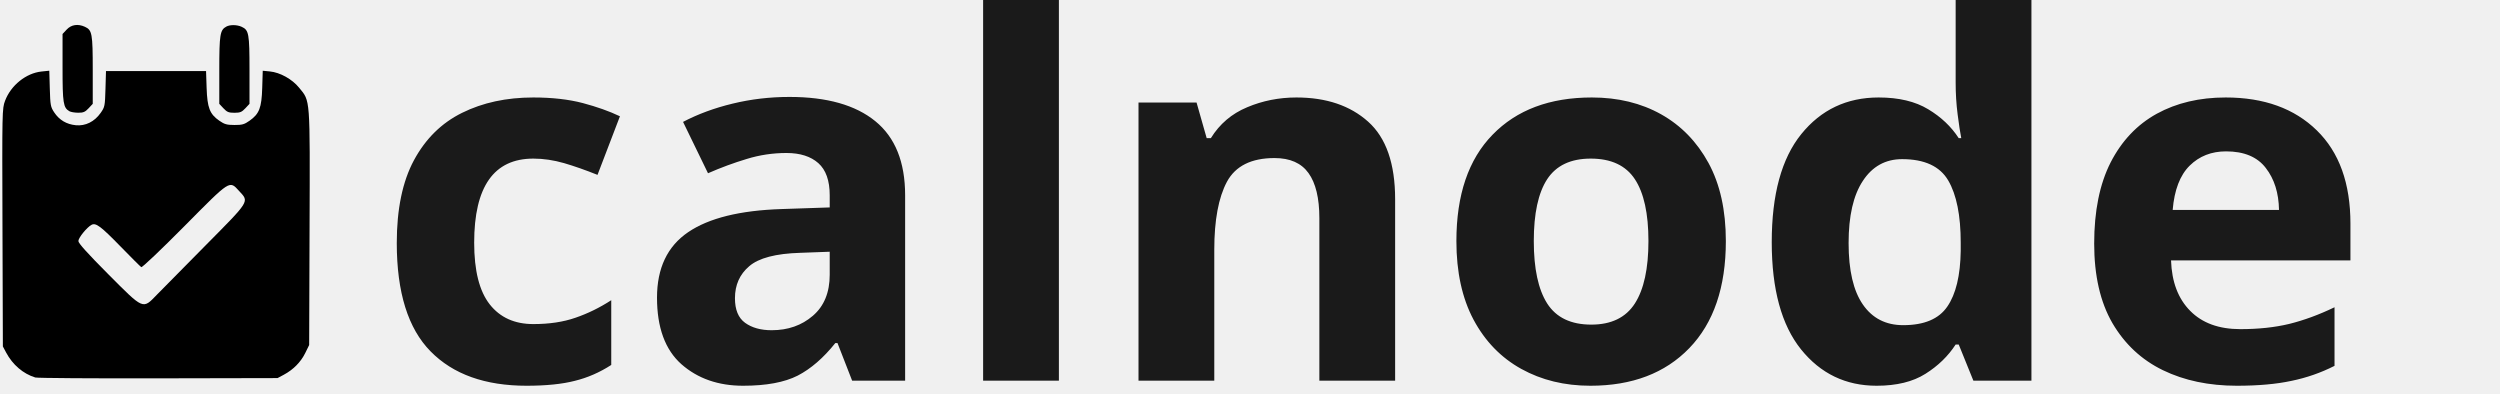
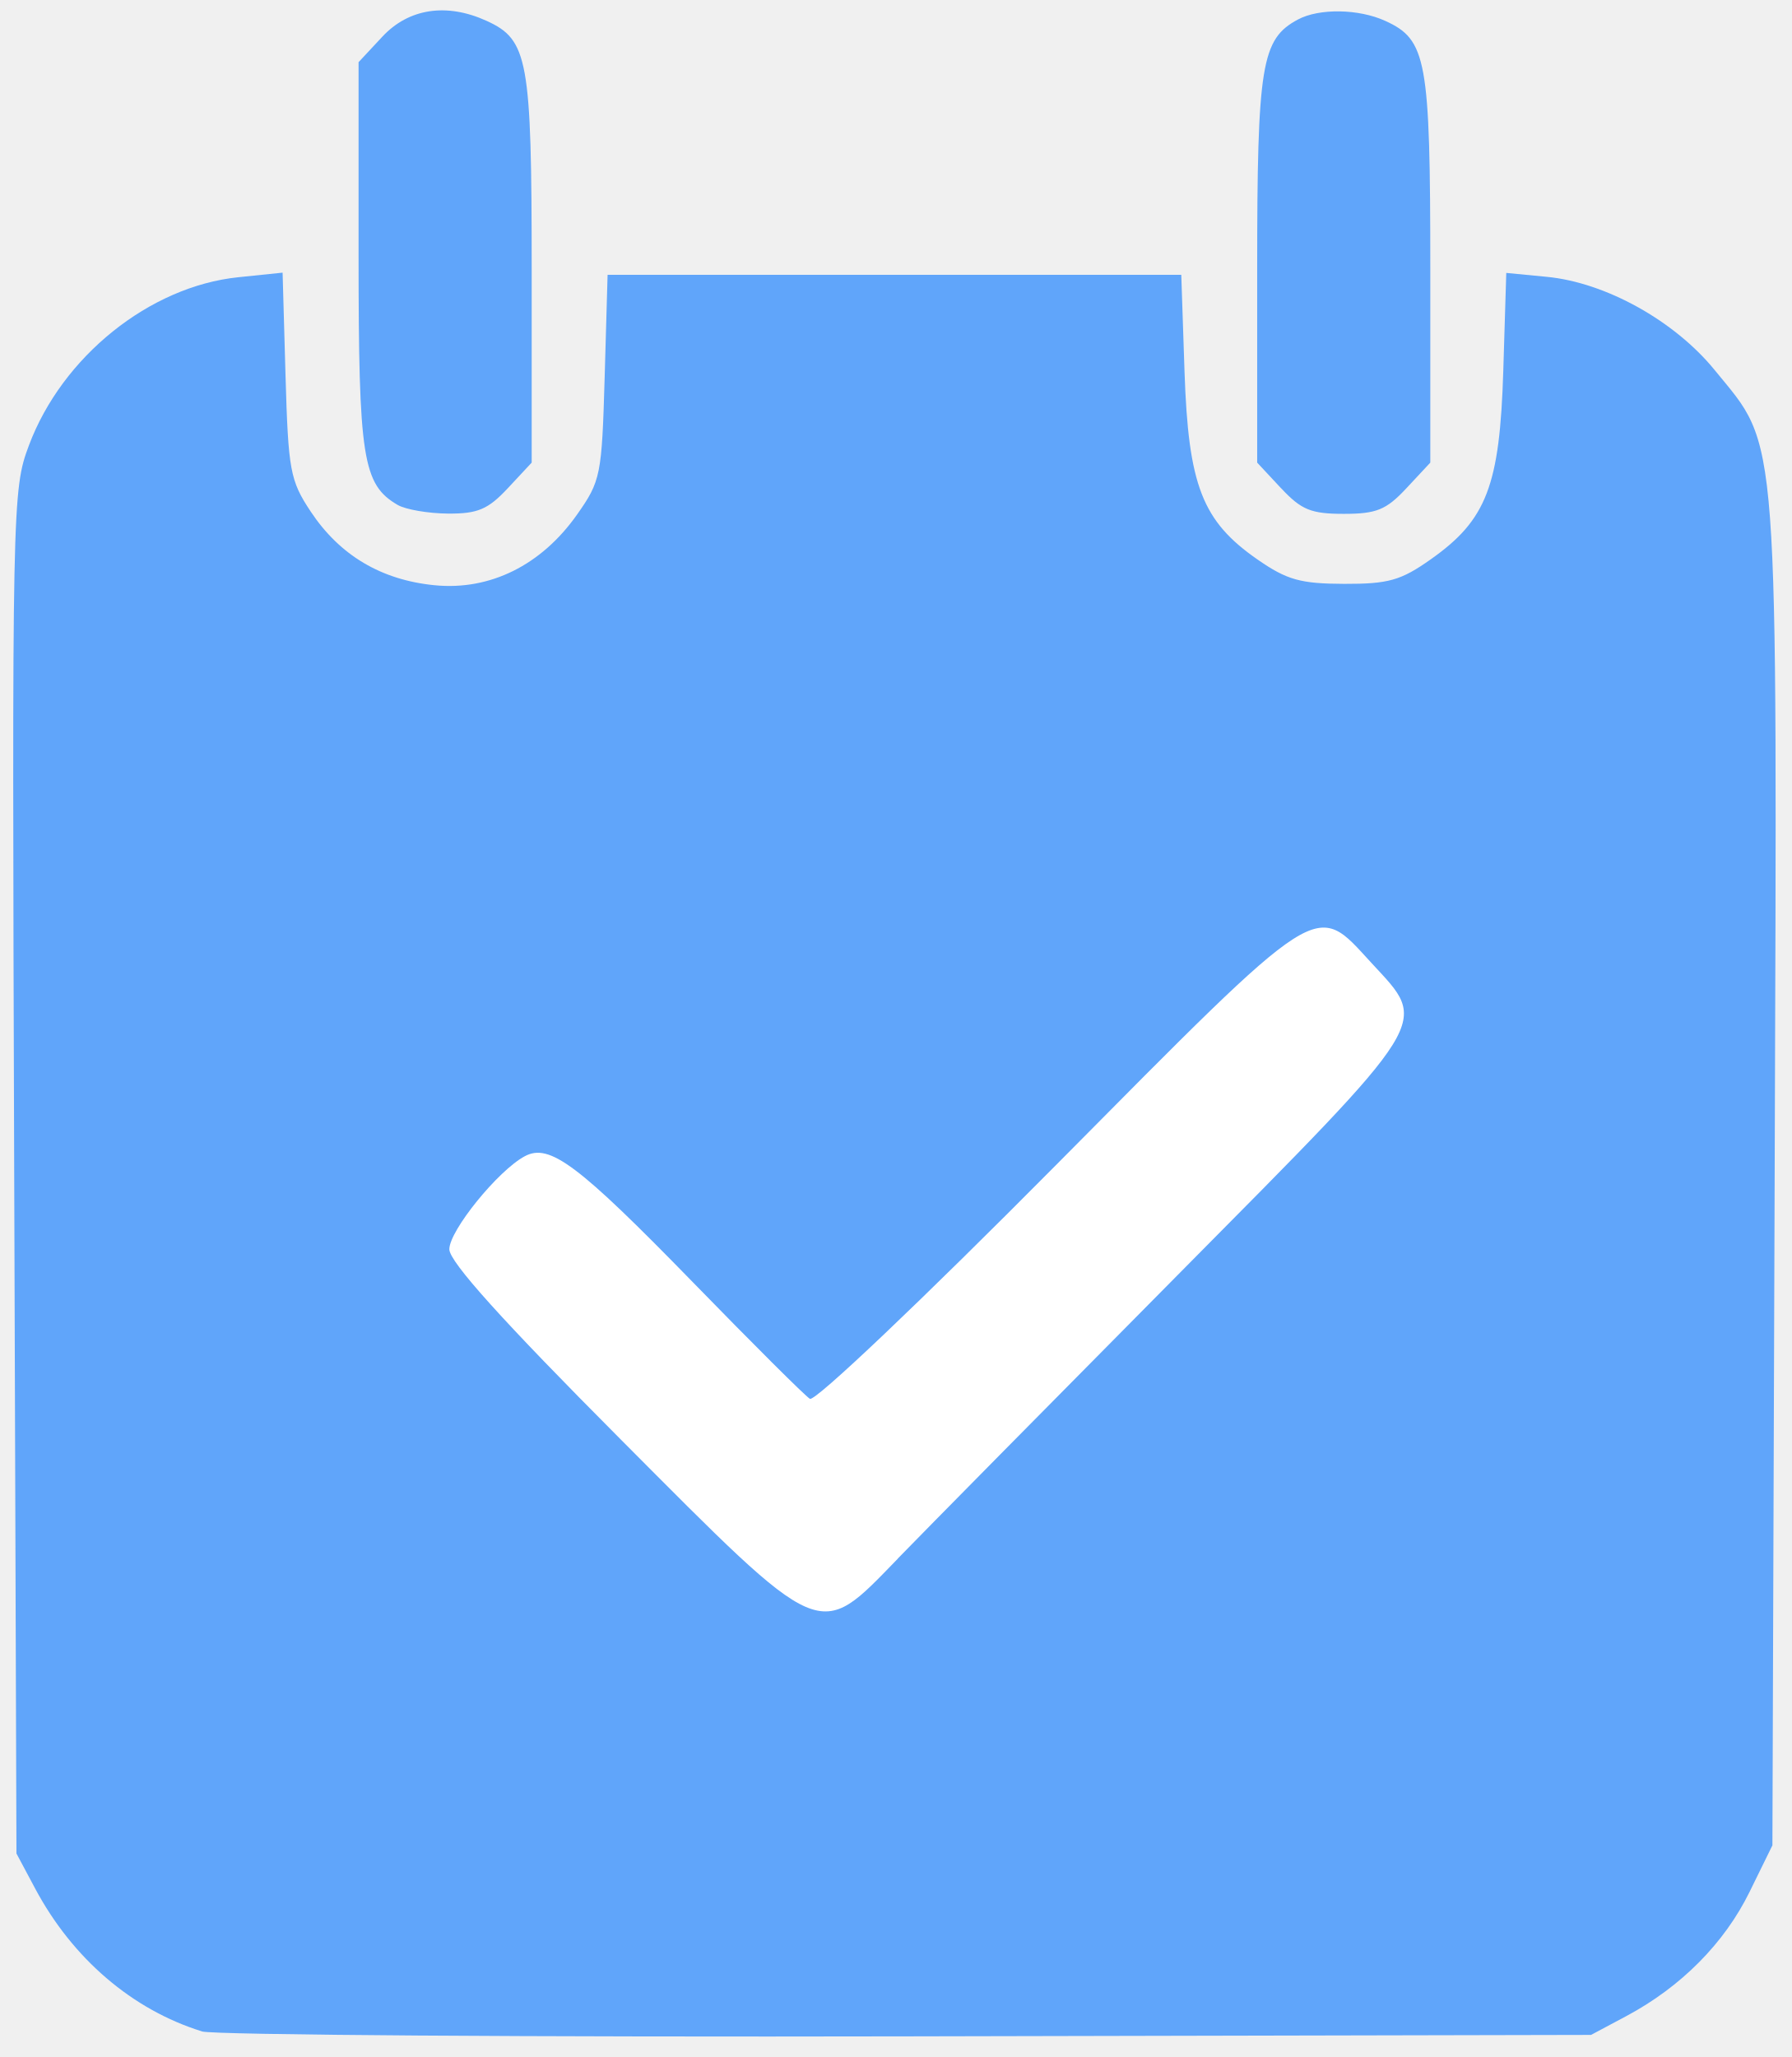
- <svg xmlns="http://www.w3.org/2000/svg" version="1.1" id="svg1" width="216" height="34" viewBox="0 0 216 34">
-   <defs id="defs1">
-     <rect x="428.508" y="435.089" width="42.412" height="46.068" id="rect2" />
-   </defs>
-   <g id="g1">
-     <path style="fill:#000000;stroke-width:0.124" d="m 3.044,32.614 c -1.047,-0.324 -1.949,-1.096 -2.511,-2.147 l -0.285,-0.534 -0.034,-10.269 c -0.033,-10.1 -0.03,-10.28 0.222,-10.952 C 0.937,7.374 2.254,6.316 3.592,6.178 l 0.667,-0.069 0.044,1.547 c 0.041,1.432 0.069,1.585 0.378,2.051 0.438,0.661 1.064,1.034 1.87,1.113 0.834,0.082 1.609,-0.303 2.145,-1.064 0.358,-0.508 0.374,-0.591 0.417,-2.072 l 0.044,-1.542 h 4.323 4.323 l 0.049,1.46 c 0.058,1.715 0.267,2.253 1.103,2.832 0.441,0.306 0.646,0.363 1.303,0.365 0.667,0.002 0.855,-0.051 1.307,-0.371 0.84,-0.593 1.038,-1.109 1.091,-2.841 l 0.045,-1.474 0.611,0.059 c 0.885,0.085 1.923,0.661 2.529,1.404 0.981,1.203 0.943,0.703 0.905,12.112 l -0.034,10.122 -0.345,0.703 c -0.379,0.772 -1.032,1.43 -1.854,1.869 l -0.534,0.285 -10.312,0.022 c -5.672,0.012 -10.452,-0.021 -10.623,-0.074 z m 10.486,-7.125 c 0.417,-0.429 2.309,-2.346 4.205,-4.26 3.894,-3.932 3.799,-3.779 2.935,-4.716 -0.863,-0.937 -0.71,-1.035 -4.757,3.047 -2.018,2.035 -3.631,3.568 -3.707,3.521 -0.074,-0.045 -0.865,-0.834 -1.759,-1.752 -1.737,-1.783 -2.165,-2.104 -2.538,-1.904 -0.403,0.215 -1.137,1.121 -1.137,1.402 0,0.188 0.793,1.069 2.574,2.857 3.086,3.099 2.974,3.051 4.185,1.806 z M 5.994,9.61 C 5.466,9.302 5.404,8.908 5.404,5.85 v -2.913 l 0.36,-0.386 c 0.397,-0.425 0.968,-0.511 1.569,-0.237 0.626,0.285 0.68,0.581 0.68,3.746 V 8.972 l -0.36,0.386 c -0.298,0.319 -0.454,0.385 -0.901,0.382 -0.297,-0.002 -0.638,-0.061 -0.758,-0.13 z m 13.313,-0.252 -0.36,-0.386 V 6.06 c 0,-3.086 0.063,-3.471 0.614,-3.766 0.32,-0.171 0.915,-0.162 1.315,0.02 0.626,0.285 0.68,0.581 0.68,3.746 V 8.972 l -0.36,0.386 c -0.304,0.326 -0.451,0.386 -0.944,0.386 -0.493,0 -0.64,-0.06 -0.944,-0.386 z" id="path1" />
-     <text xml:space="preserve" style="font-weight:600;font-size:44.015px;font-family:'IBM Plex Serif';-inkscape-font-specification:'IBM Plex Serif Semi-Bold';text-align:start;writing-mode:lr-tb;direction:ltr;text-anchor:start;fill:#1a1a1a;stroke-width:3.668" x="32.295" y="32.893" id="text1">
-       <tspan id="tspan1" x="32.295" y="32.893" style="font-style:normal;font-variant:normal;font-weight:bold;font-stretch:normal;font-family:Poppins;-inkscape-font-specification:'Poppins Bold';stroke-width:3.668">calnode </tspan>
-     </text>
-     <text xml:space="preserve" id="text2" style="font-weight:600;font-family:'IBM Plex Serif';-inkscape-font-specification:'IBM Plex Serif Semi-Bold';text-align:start;writing-mode:lr-tb;direction:ltr;white-space:pre;shape-inside:url(#rect2);display:inline;fill:#1a1a1a" />
-     <text xml:space="preserve" style="font-weight:600;font-family:'IBM Plex Serif';-inkscape-font-specification:'IBM Plex Serif Semi-Bold';text-align:start;writing-mode:lr-tb;direction:ltr;text-anchor:start;fill:#1a1a1a" x="485.913" y="455.794" id="text3">
-       <tspan id="tspan3" x="485.913" y="455.794" />
-     </text>
-     <text xml:space="preserve" style="font-weight:600;font-family:'IBM Plex Serif';-inkscape-font-specification:'IBM Plex Serif Semi-Bold';text-align:start;writing-mode:lr-tb;direction:ltr;text-anchor:start;fill:#1a1a1a" x="458.767" y="468.591" id="text4">
-       <tspan id="tspan4" x="458.767" y="468.591" />
-     </text>
-   </g>
+ <svg xmlns="http://www.w3.org/2000/svg" viewBox="0 0 27 31">
+   <path fill="#60a5fa" d="m 3.044,30.614 c -1.047,-0.324 -1.949,-1.096 -2.511,-2.147 l -0.285,-0.534 -0.034,-10.269 c -0.033,-10.1 -0.03,-10.28 0.222,-10.952 C 0.937,5.374 2.254,4.316 3.592,4.178 l 0.667,-0.069 0.044,1.547 c 0.041,1.432 0.069,1.585 0.378,2.051 0.438,0.661 1.064,1.034 1.87,1.113 0.834,0.082 1.609,-0.303 2.145,-1.064 0.358,-0.508 0.374,-0.591 0.417,-2.072 l 0.044,-1.542 h 4.323 4.323 l 0.049,1.46 c 0.058,1.715 0.267,2.253 1.103,2.832 0.441,0.306 0.646,0.363 1.303,0.365 0.667,0.002 0.855,-0.051 1.307,-0.371 0.84,-0.593 1.038,-1.109 1.091,-2.841 l 0.045,-1.474 0.611,0.059 c 0.885,0.085 1.923,0.661 2.529,1.404 0.981,1.203 0.943,0.703 0.905,12.112 l -0.034,10.122 -0.345,0.703 c -0.379,0.772 -1.032,1.43 -1.854,1.869 l -0.534,0.285 -10.312,0.022 c -5.672,0.012 -10.452,-0.021 -10.623,-0.074 z M 5.994,7.61 C 5.466,7.302 5.404,6.908 5.404,3.85 v -2.913 l 0.36,-0.386 c 0.397,-0.425 0.968,-0.511 1.569,-0.237 0.626,0.285 0.68,0.581 0.68,3.746 V 6.972 l -0.36,0.386 c -0.298,0.319 -0.454,0.385 -0.901,0.382 -0.297,-0.002 -0.638,-0.061 -0.758,-0.13 z m 13.313,-0.252 -0.36,-0.386 V 4.06 c 0,-3.086 0.063,-3.471 0.614,-3.766 0.32,-0.171 0.915,-0.162 1.315,0.02 0.626,0.285 0.68,0.581 0.68,3.746 V 6.972 l -0.36,0.386 c -0.304,0.326 -0.451,0.386 -0.944,0.386 -0.493,0 -0.64,-0.06 -0.944,-0.386 z" />
+   <path fill="#ffffff" d="M 13.53,23.489 c 0.417,-0.429 2.309,-2.346 4.205,-4.26 3.894,-3.932 3.799,-3.779 2.935,-4.716 -0.863,-0.937 -0.71,-1.035 -4.757,3.047 -2.018,2.035 -3.631,3.568 -3.707,3.521 -0.074,-0.045 -0.865,-0.834 -1.759,-1.752 -1.737,-1.783 -2.165,-2.104 -2.538,-1.904 -0.403,0.215 -1.137,1.121 -1.137,1.402 0,0.188 0.793,1.069 2.574,2.857 3.086,3.099 2.974,3.051 4.185,1.806 z" />
</svg>
